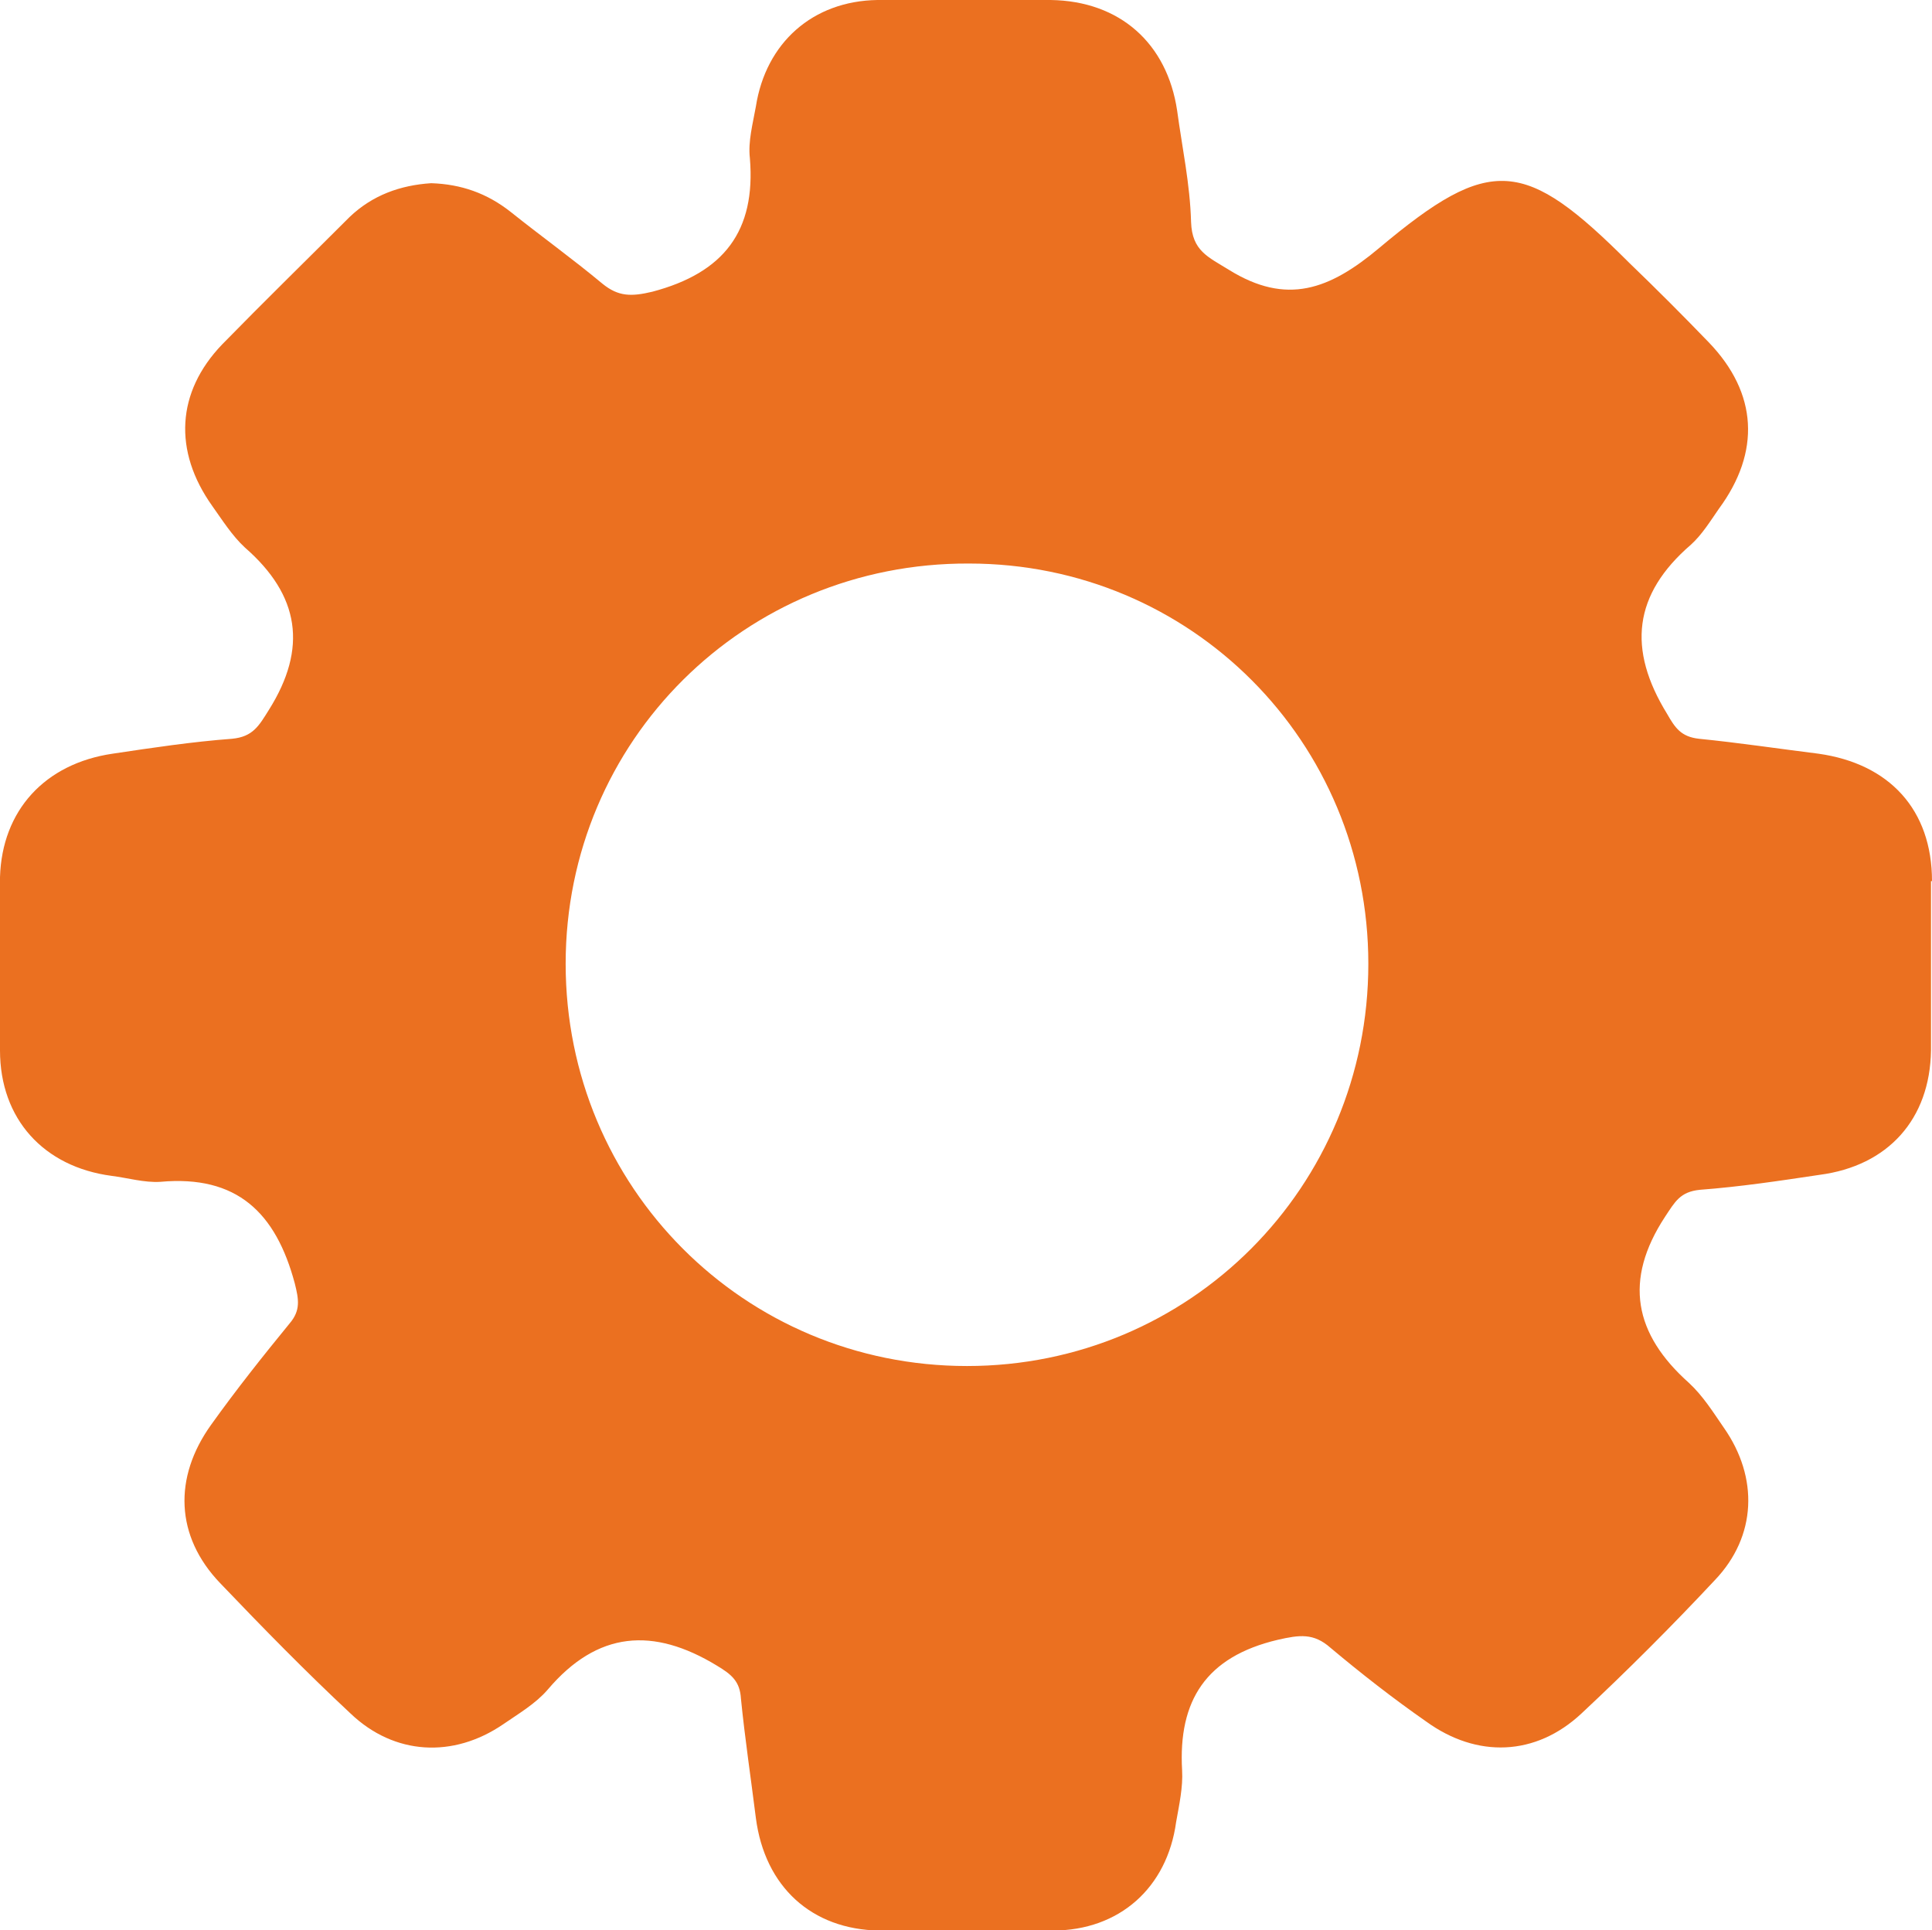
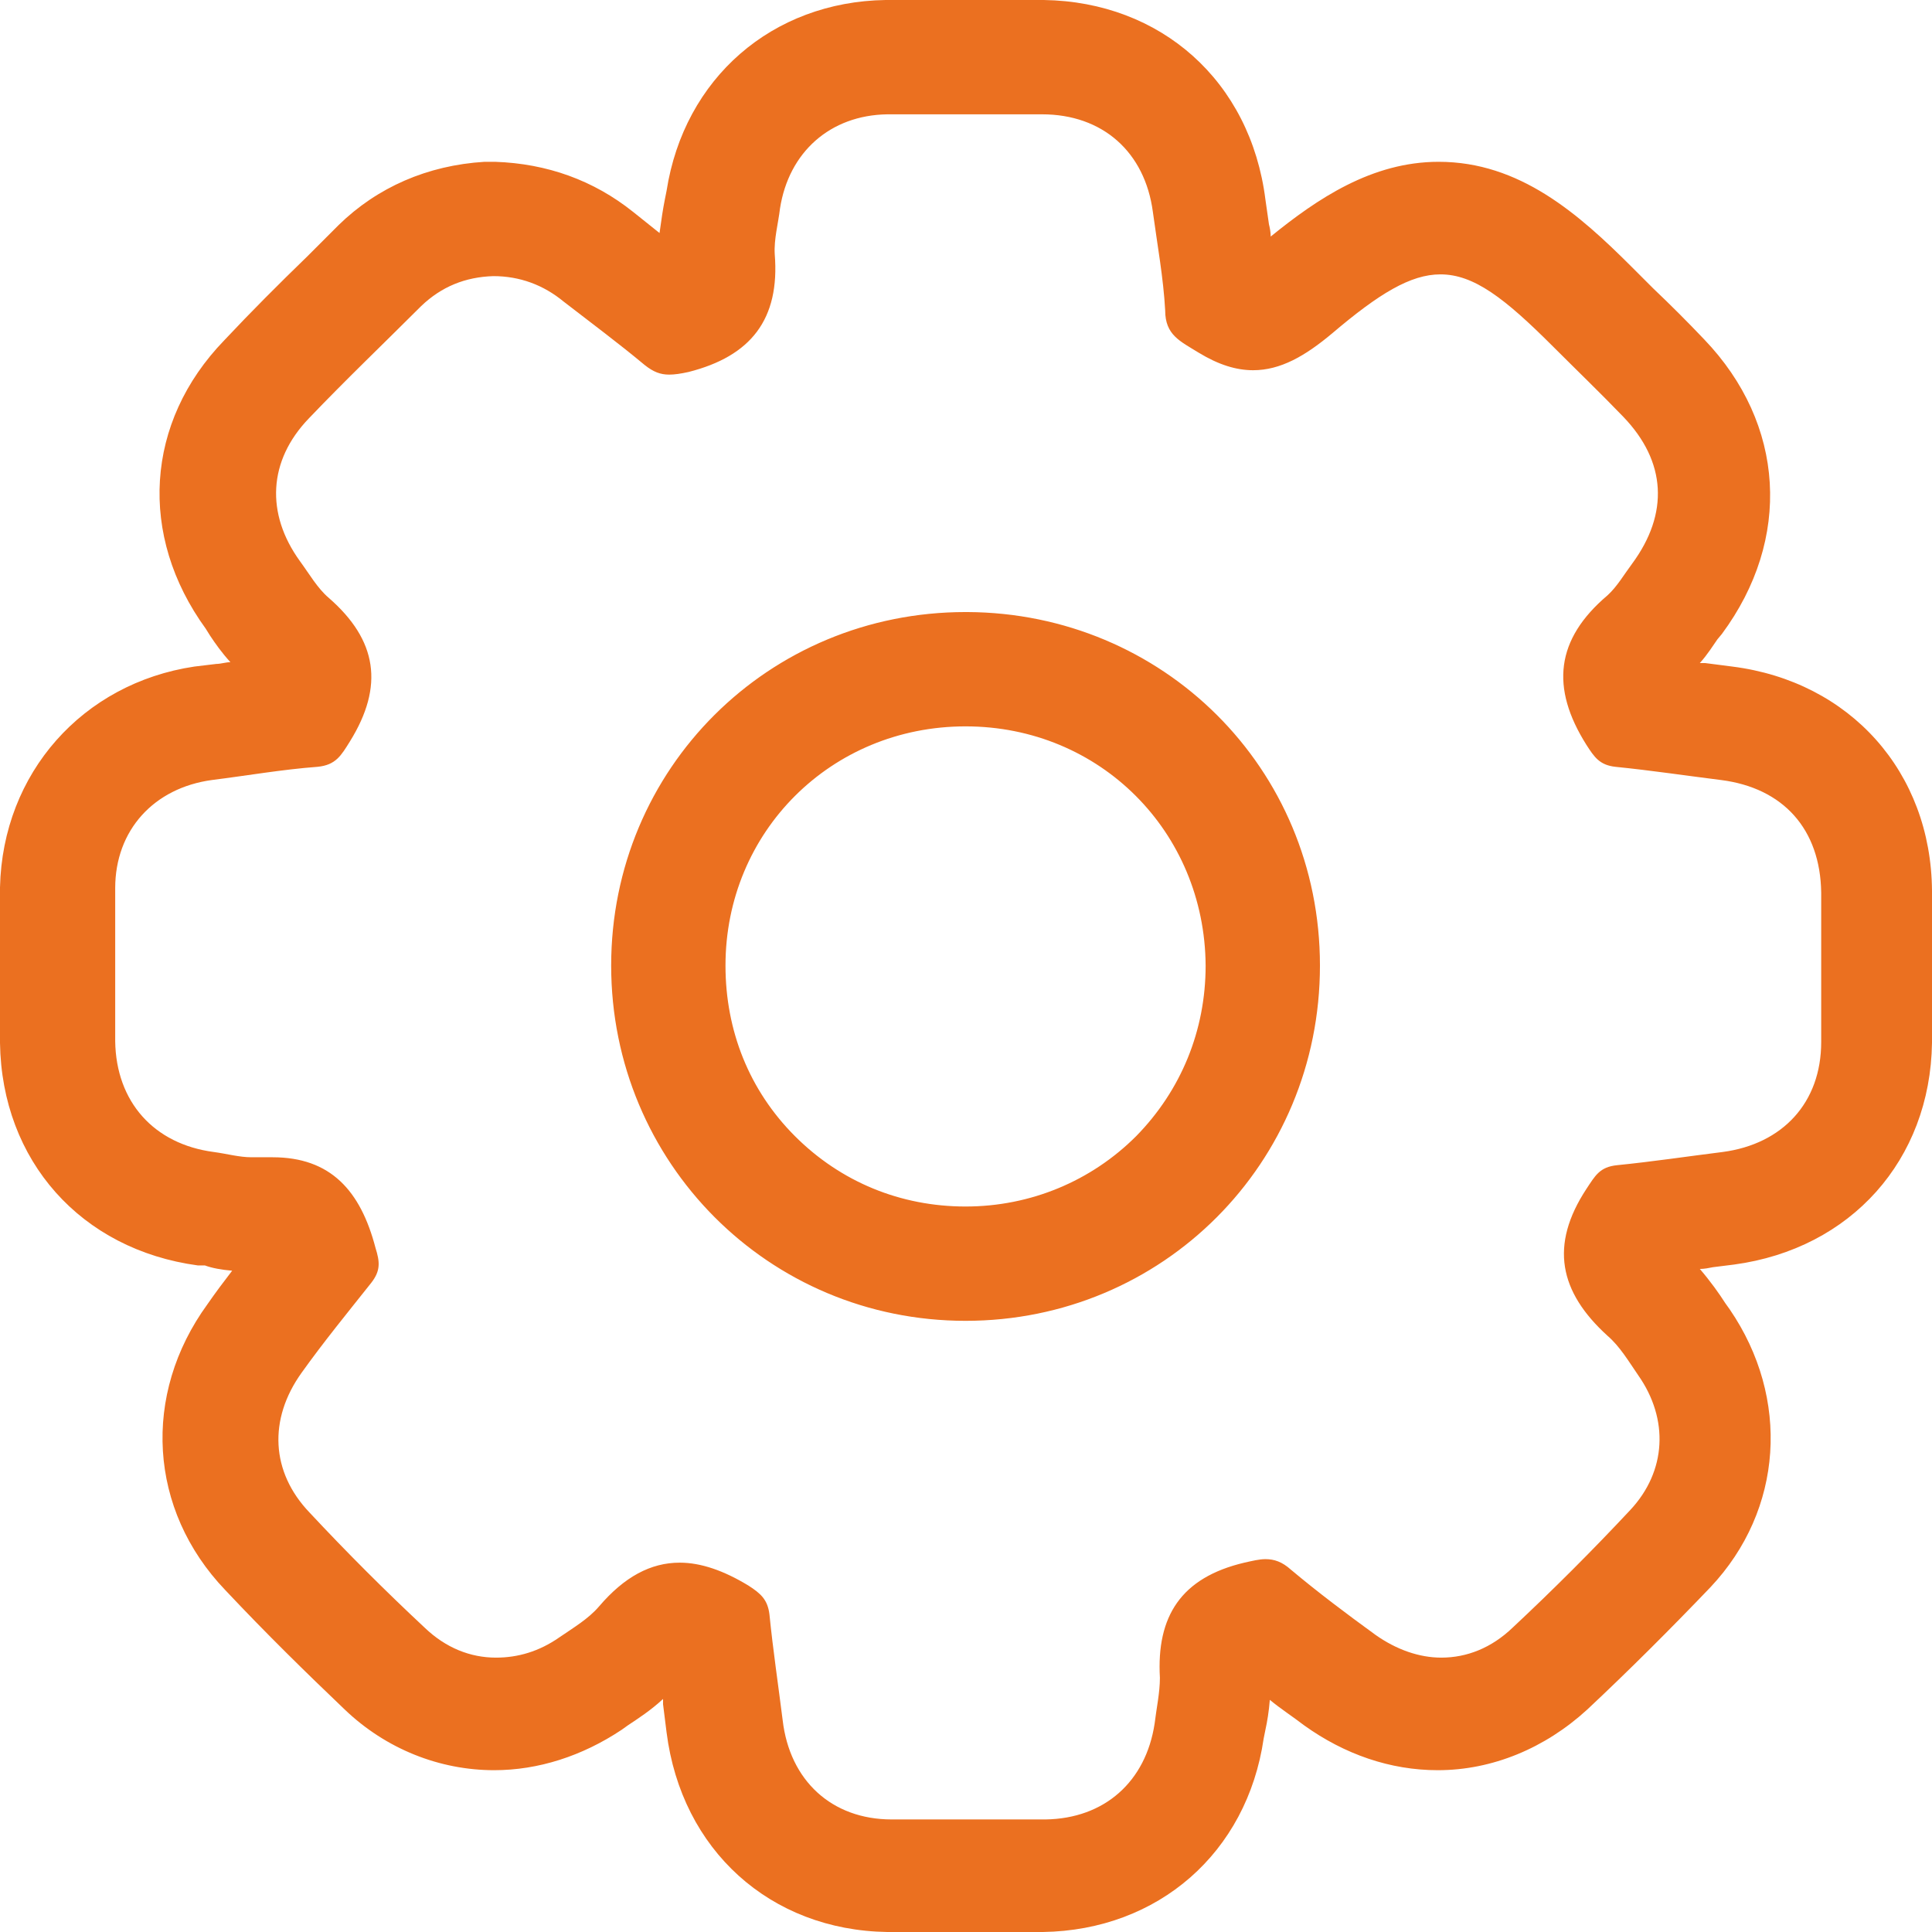
- <svg xmlns="http://www.w3.org/2000/svg" id="_图层_1" data-name="图层 1" viewBox="0 0 19.4 19.38">
+ <svg xmlns="http://www.w3.org/2000/svg" id="_图层_1" data-name=" 图层 1" viewBox="0 0 21.97 21.97">
  <defs>
    <style>
      .cls-1 {
        fill: #eb7020;
        stroke-width: 0px;
      }
    </style>
  </defs>
-   <path class="cls-1" d="m19.4,8.85c0-.72-.43-1.18-1.14-1.28-.4-.05-.8-.11-1.2-.15-.18-.02-.24-.11-.32-.25-.4-.65-.34-1.2.24-1.7.11-.1.19-.23.28-.36.42-.57.39-1.16-.1-1.67-.26-.27-.53-.54-.8-.8-1.05-1.05-1.39-1.09-2.51-.15-.5.42-.93.58-1.51.22-.21-.13-.37-.19-.38-.48-.01-.38-.09-.75-.14-1.12C11.72.44,11.25.01,10.55,0c-.58,0-1.16,0-1.74,0-.65.01-1.12.43-1.22,1.07-.03.17-.08.35-.06.52.06.73-.26,1.15-.98,1.34-.21.05-.34.05-.5-.08-.3-.25-.62-.48-.92-.72-.24-.19-.5-.28-.8-.29-.31.02-.59.12-.82.34-.43.43-.86.85-1.28,1.28-.46.48-.49,1.07-.1,1.62.1.14.2.3.33.42.55.48.63,1.01.24,1.63-.1.16-.16.27-.37.29-.4.03-.8.09-1.2.15C.45,7.67.02,8.14,0,8.81c0,.58,0,1.16,0,1.74,0,.69.44,1.17,1.12,1.26.16.02.33.07.49.06.77-.07,1.16.31,1.35,1.02.04.16.06.27-.05.4-.27.33-.54.67-.79,1.02-.38.53-.36,1.12.09,1.59.43.45.86.89,1.31,1.31.44.42,1.03.45,1.53.11.16-.11.33-.21.45-.35.5-.59,1.06-.63,1.7-.24.15.09.23.16.24.33.04.4.1.8.15,1.2.09.69.56,1.12,1.24,1.13.58,0,1.16,0,1.74,0,.67,0,1.15-.43,1.24-1.09.03-.17.07-.35.06-.52-.04-.7.24-1.14.96-1.31.22-.05.36-.07.53.08.31.26.63.51.96.74.51.37,1.1.35,1.56-.08.46-.43.91-.88,1.34-1.34.42-.44.44-1.03.09-1.53-.11-.16-.21-.32-.35-.45-.55-.49-.66-1.03-.24-1.67.1-.15.15-.25.35-.27.4-.03.8-.09,1.2-.15.69-.09,1.11-.56,1.12-1.25,0-.57,0-1.14,0-1.7Zm-9.69,4.87c-2.24,0-4.03-1.8-4.03-4.04,0-2.24,1.8-4.03,4.05-4.02,2.23,0,4.01,1.79,4.01,4.02,0,2.24-1.79,4.04-4.03,4.04Z" />
+   <path class="cls-1" d="m10.95,1.3h.9c.69,0,1.17.43,1.26,1.11.05.37.12.75.14,1.12,0,.28.17.35.38.48.23.14.43.2.62.2.31,0,.59-.16.9-.42.53-.45.89-.67,1.23-.67.38,0,.73.27,1.28.82.27.27.54.53.8.8.49.51.52,1.1.1,1.67-.09.12-.17.26-.28.36-.59.5-.65,1.05-.24,1.7.09.14.15.23.33.25.4.04.8.1,1.2.15.71.09,1.13.56,1.14,1.28v1.7c0,.69-.44,1.16-1.12,1.25-.4.05-.8.11-1.2.15-.2.02-.25.12-.35.27-.42.64-.31,1.17.24,1.67.14.12.24.29.35.45.35.5.32,1.09-.09,1.53-.43.46-.88.91-1.34,1.34-.24.23-.52.34-.81.34-.25,0-.51-.09-.75-.26-.33-.24-.65-.48-.96-.74-.1-.09-.19-.12-.29-.12-.07,0-.15.02-.24.04-.72.17-1,.61-.96,1.31,0,.17-.04.35-.06.52-.1.66-.57,1.08-1.24,1.09h-1.75c-.68,0-1.16-.44-1.24-1.13-.05-.4-.11-.8-.15-1.2-.02-.17-.1-.24-.24-.33-.28-.17-.54-.26-.78-.26-.33,0-.63.16-.92.5-.12.14-.29.24-.45.35-.23.16-.47.23-.72.23-.29,0-.57-.11-.81-.34-.45-.42-.89-.86-1.31-1.31-.44-.46-.47-1.06-.09-1.59.25-.35.52-.68.79-1.02.11-.14.1-.24.05-.4-.17-.65-.51-1.03-1.17-1.03h-.24c-.14,0-.28-.04-.43-.06-.68-.09-1.11-.57-1.12-1.26v-1.74c0-.66.44-1.14,1.1-1.23.4-.05.8-.12,1.2-.15.21-.02.27-.13.37-.29.39-.63.31-1.15-.24-1.63-.13-.11-.22-.27-.33-.42-.39-.54-.36-1.14.1-1.62.42-.44.86-.86,1.28-1.28.23-.22.5-.33.82-.34.3,0,.57.1.8.29.31.24.62.47.92.72.1.08.18.11.28.11.06,0,.13-.01.22-.03.71-.18,1.04-.6.98-1.34-.01-.17.04-.35.06-.52.1-.64.57-1.06,1.22-1.07h.84m.05,13.72c2.24,0,4.03-1.79,4.03-4.04s-1.79-4.01-4.01-4.02h-.02c-2.24,0-4.03,1.78-4.03,4.02s1.79,4.04,4.03,4.04m-.05-15.02h-.86c-1.29.02-2.29.89-2.49,2.17l-.02.1c-.02.1-.04.23-.06.38-.1-.08-.2-.16-.3-.24-.45-.36-.98-.55-1.57-.57h-.12c-.65.04-1.22.29-1.66.72l-.36.36c-.32.31-.63.62-.94.95-.9.93-.98,2.22-.21,3.28l.05.08c.06.09.13.19.23.3-.05,0-.11.02-.16.02l-.25.03c-1.27.19-2.18,1.21-2.21,2.51v1.77c.02,1.34.92,2.35,2.25,2.53h.08c.08.03.19.05.31.06-.1.13-.19.25-.28.38-.75,1.03-.67,2.34.2,3.25.47.5.92.94,1.36,1.36.47.45,1.08.69,1.7.69.5,0,1-.16,1.45-.46l.07-.05c.12-.08.26-.17.4-.3v.06l.04.32c.17,1.34,1.18,2.25,2.51,2.27h1.77c1.31-.02,2.32-.9,2.51-2.2l.02-.1c.02-.09.04-.21.05-.34.12.1.26.19.39.29.46.33.98.51,1.52.51.62,0,1.22-.25,1.7-.69.48-.45.95-.92,1.4-1.39.83-.88.91-2.15.22-3.16l-.05-.07c-.07-.11-.17-.25-.29-.39.05,0,.1-.01.15-.02l.24-.03c1.33-.18,2.23-1.19,2.25-2.52v-1.73c-.01-1.35-.93-2.38-2.27-2.55l-.31-.04h-.06c.09-.1.15-.2.2-.27l.05-.06c.8-1.08.72-2.39-.2-3.35-.19-.2-.38-.39-.58-.58l-.24-.24c-.61-.61-1.28-1.2-2.2-1.2-.76,0-1.38.42-1.91.85,0-.05-.01-.1-.02-.14l-.04-.28C14.22.92,13.2.02,11.87,0h-.94Zm.05,13.72c-.74,0-1.42-.28-1.94-.8s-.79-1.2-.79-1.94c0-1.52,1.2-2.72,2.73-2.72s2.72,1.2,2.73,2.72c0,.74-.28,1.42-.79,1.94-.51.51-1.2.8-1.94.8h0Z" />
</svg>
